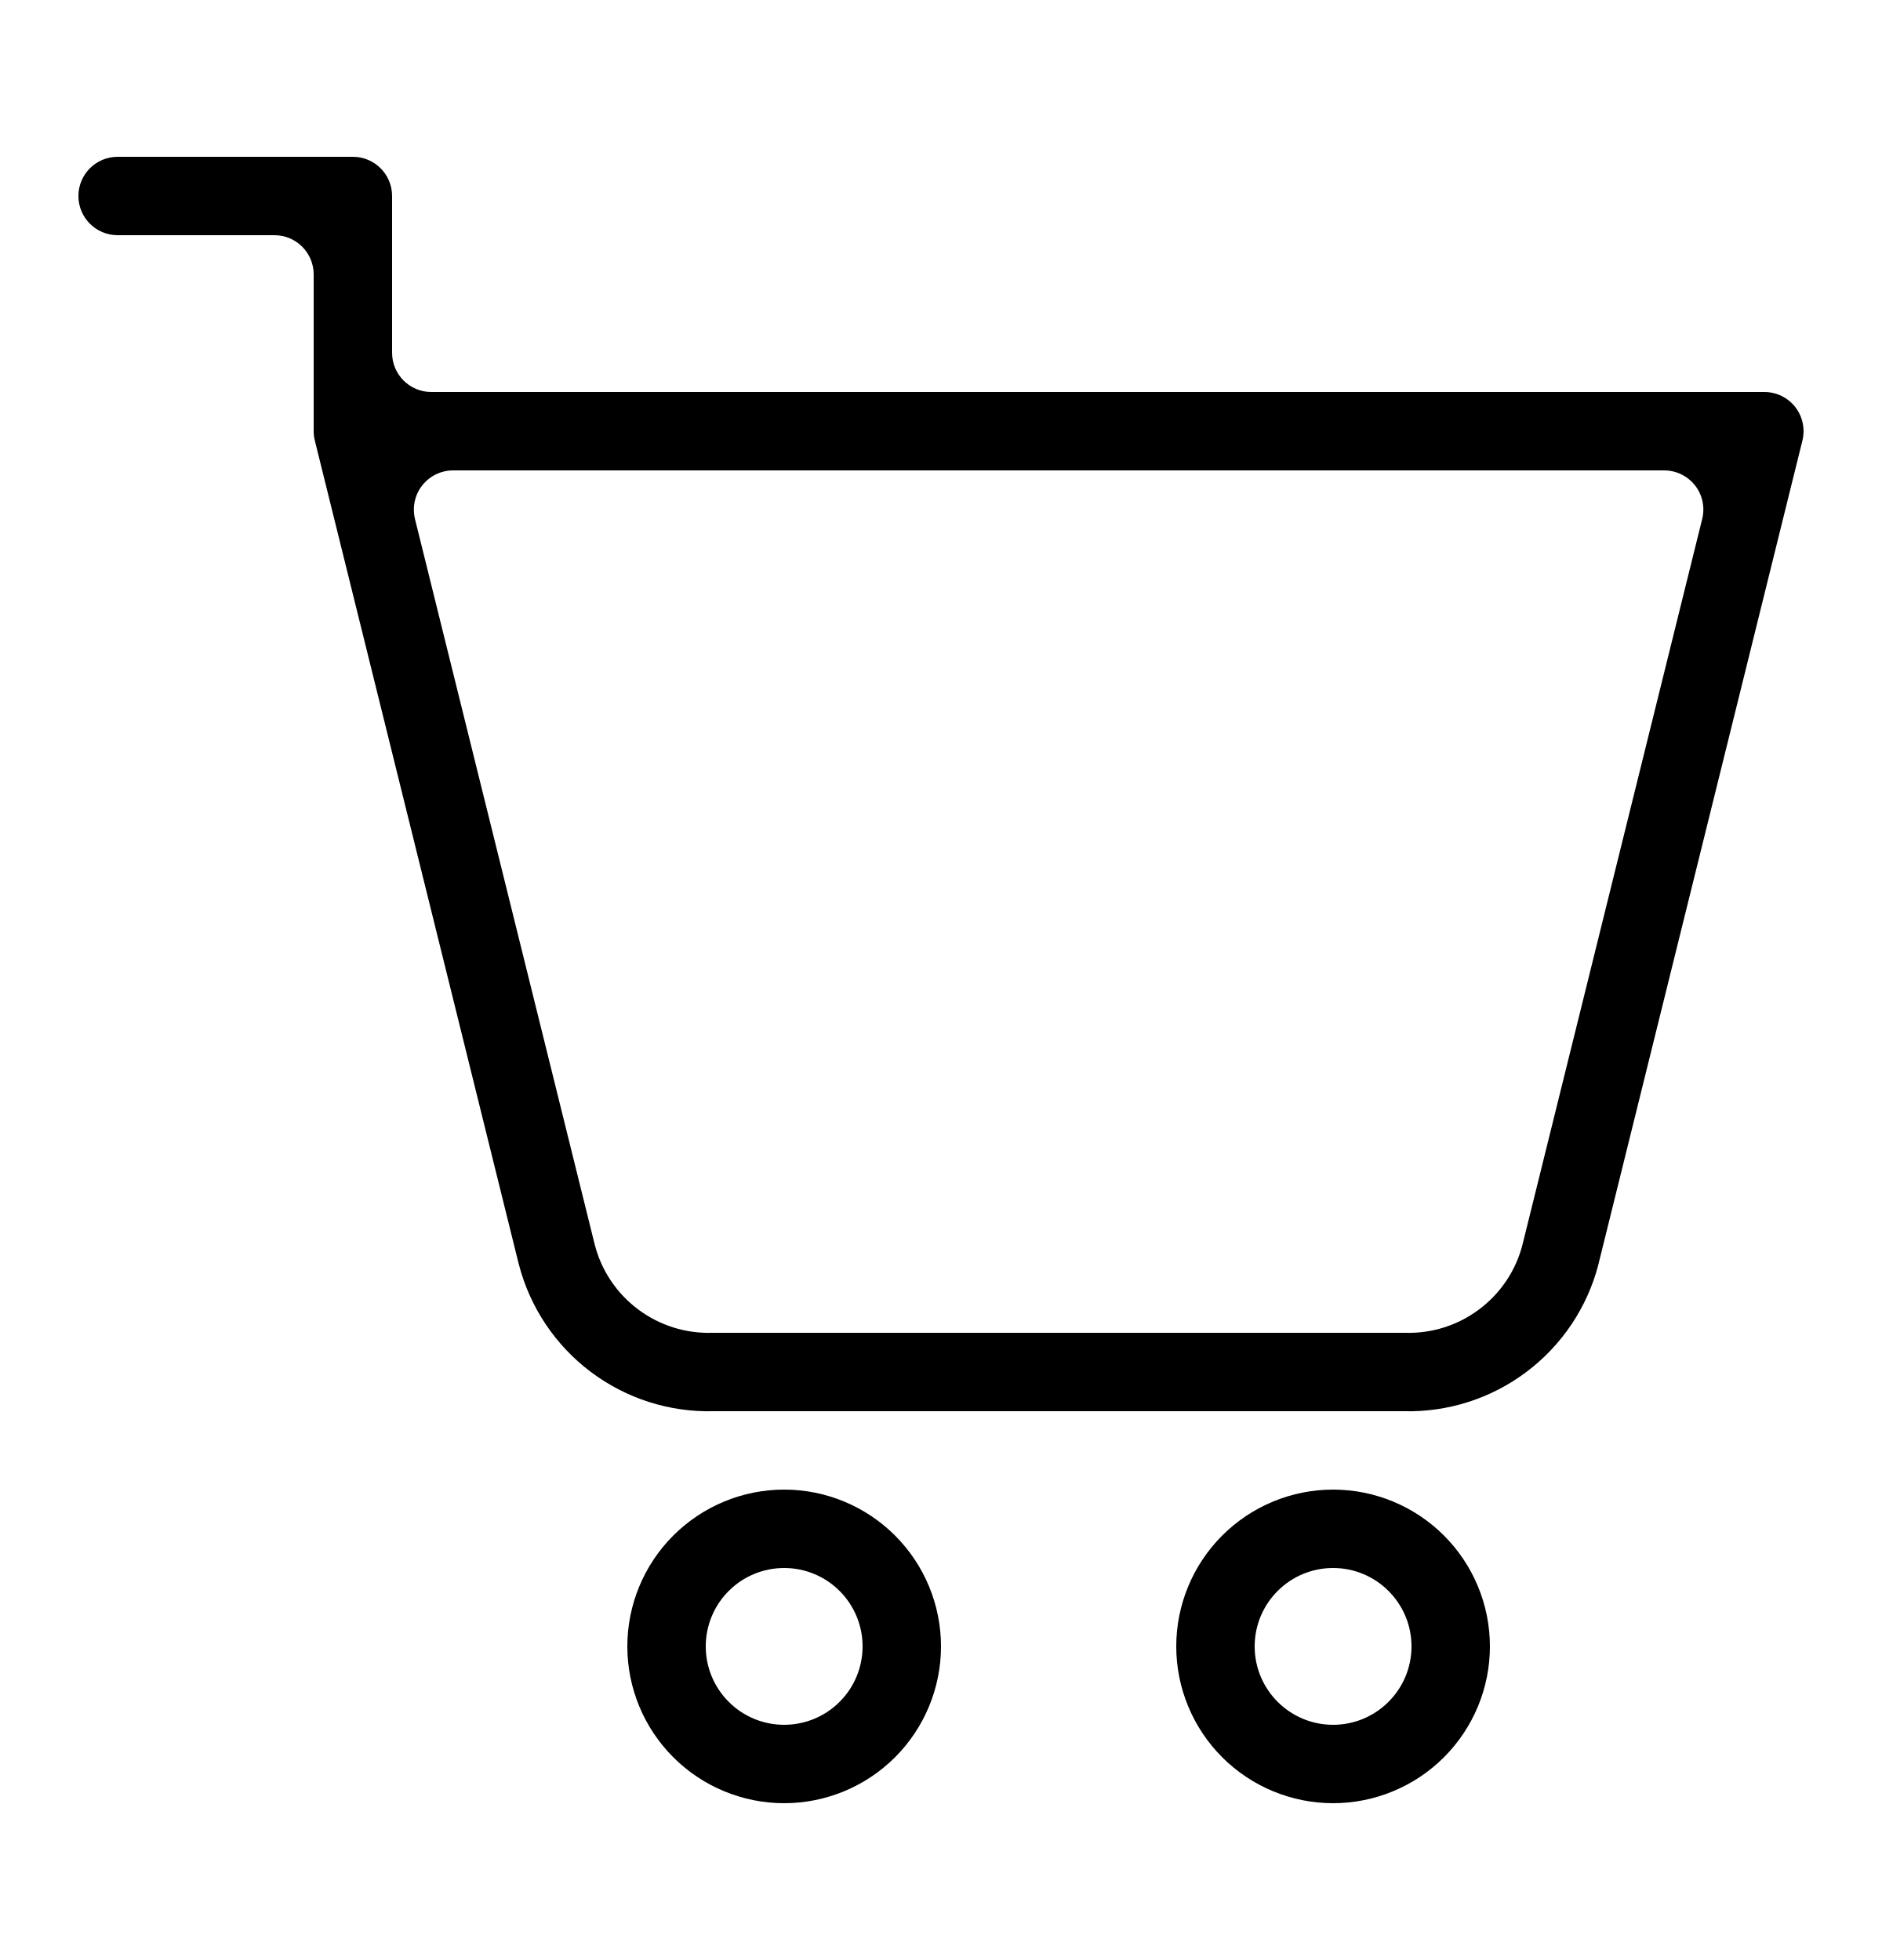
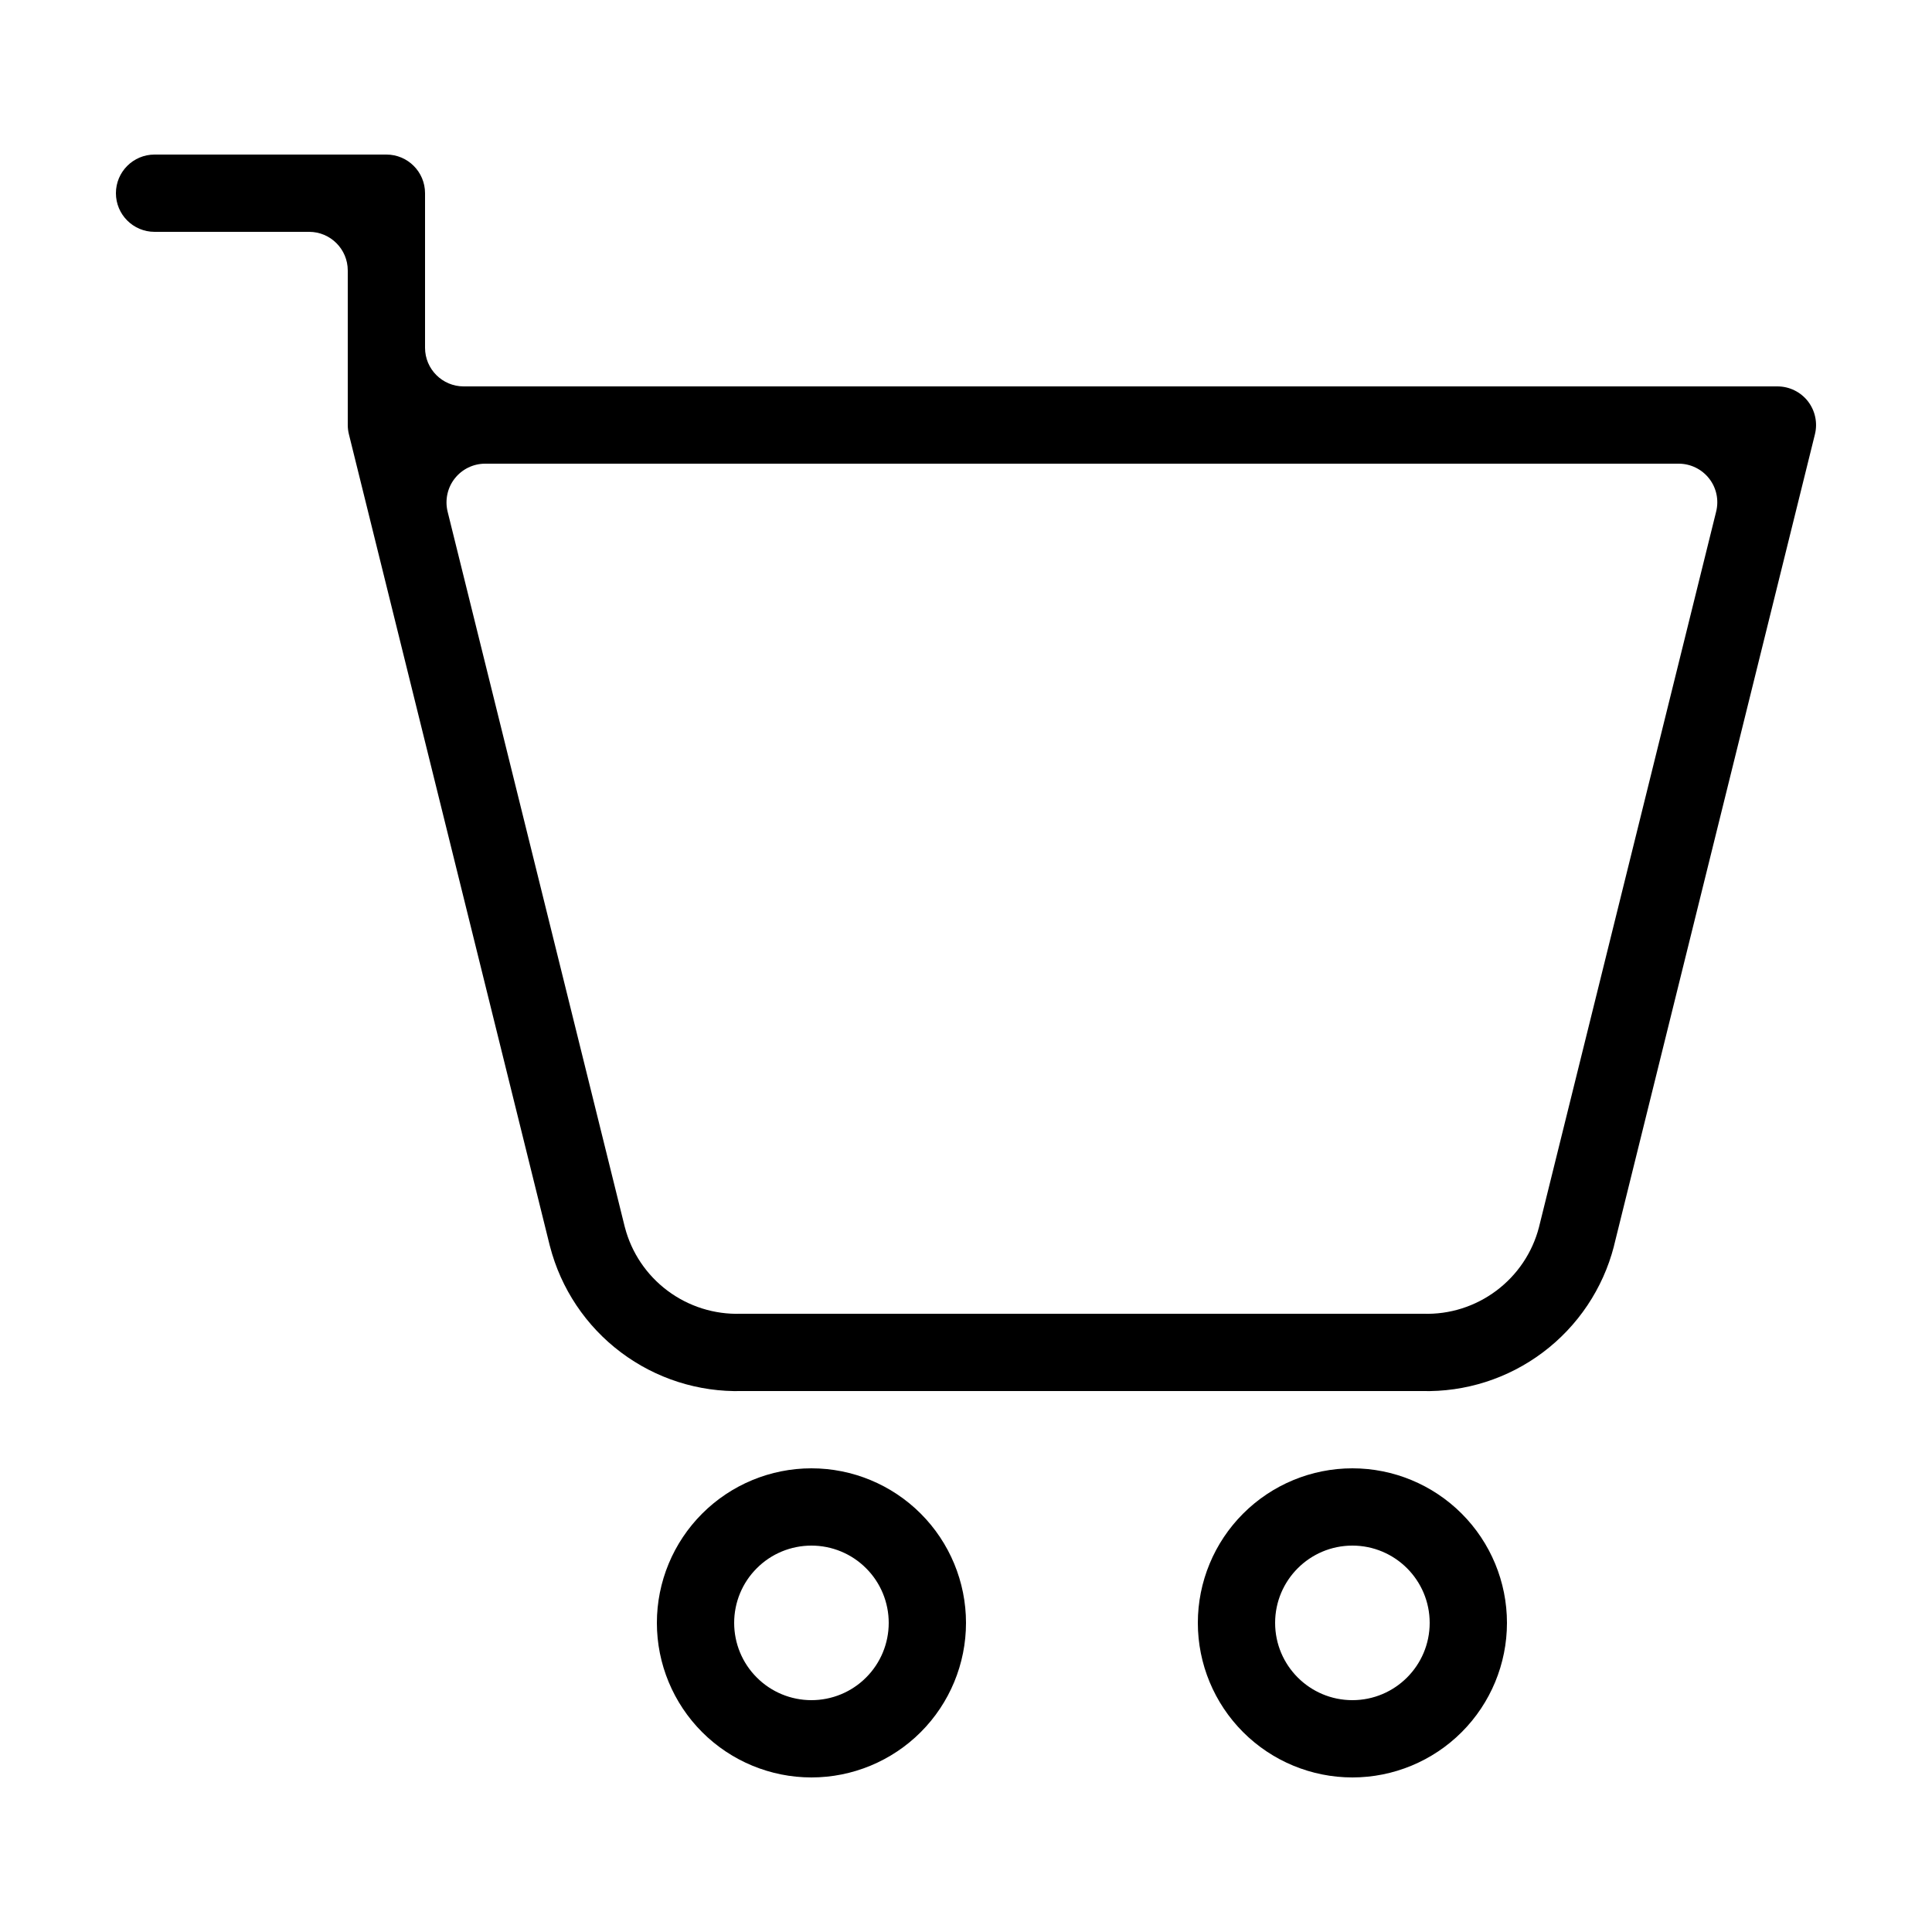
- <svg xmlns="http://www.w3.org/2000/svg" width="24" height="25" viewBox="0 0 24 25" fill="none">
+ <svg xmlns="http://www.w3.org/2000/svg" width="24" height="24" viewBox="0 0 24 25" fill="none">
  <path fill-rule="evenodd" clip-rule="evenodd" d="M1.5 2C1.224 2 1 2.224 1 2.5C1 2.776 1.224 3 1.5 3H3.5C3.776 3 4 3.224 4 3.5V5.5C4 5.54 4.005 5.58 4.015 5.62L6.614 16.118L6.616 16.125C6.758 16.675 7.082 17.16 7.537 17.501C7.987 17.839 8.539 18.015 9.101 18L9.114 18L17.899 18C18.461 18.015 19.013 17.839 19.463 17.501C19.917 17.161 20.242 16.676 20.384 16.127L20.384 16.125L22.985 5.62C23.022 5.471 22.988 5.313 22.894 5.192C22.799 5.071 22.654 5 22.5 5H5.5C5.224 5 5 4.776 5 4.5V2.5C5 2.224 4.776 2 4.5 2H1.5ZM17 19C17.53 19 18.039 19.211 18.414 19.586C18.789 19.961 19 20.47 19 21C19 21.53 18.789 22.039 18.414 22.414C18.039 22.789 17.53 23 17 23C16.47 23 15.961 22.789 15.586 22.414C15.211 22.039 15 21.53 15 21C15 20.47 15.211 19.961 15.586 19.586C15.961 19.211 16.47 19 17 19ZM5.384 6.192C5.479 6.071 5.624 6 5.778 6H21.222C21.376 6 21.521 6.071 21.616 6.192C21.711 6.313 21.744 6.471 21.707 6.62L19.414 15.881C19.329 16.209 19.134 16.498 18.863 16.701C18.591 16.905 18.258 17.011 17.918 17L17.916 17L17.906 17H17.9H9.1L9.084 17C8.744 17.011 8.409 16.905 8.137 16.701C7.866 16.498 7.671 16.209 7.586 15.881L7.584 15.874L5.292 6.62C5.256 6.471 5.289 6.313 5.384 6.192ZM10 19C9.47 19 8.961 19.211 8.586 19.586C8.211 19.961 8 20.47 8 21C8 21.53 8.211 22.039 8.586 22.414C8.961 22.789 9.47 23 10 23C10.53 23 11.039 22.789 11.414 22.414C11.789 22.039 12 21.53 12 21C12 20.47 11.789 19.961 11.414 19.586C11.039 19.211 10.53 19 10 19ZM9.293 20.293C9.48 20.105 9.735 20 10 20C10.265 20 10.52 20.105 10.707 20.293C10.895 20.48 11 20.735 11 21C11 21.265 10.895 21.52 10.707 21.707C10.52 21.895 10.265 22 10 22C9.735 22 9.48 21.895 9.293 21.707C9.105 21.52 9 21.265 9 21C9 20.735 9.105 20.48 9.293 20.293ZM17 22C17.552 22 18 21.552 18 21C18 20.448 17.552 20 17 20C16.448 20 16 20.448 16 21C16 21.552 16.448 22 17 22Z" fill="black" />
</svg>
